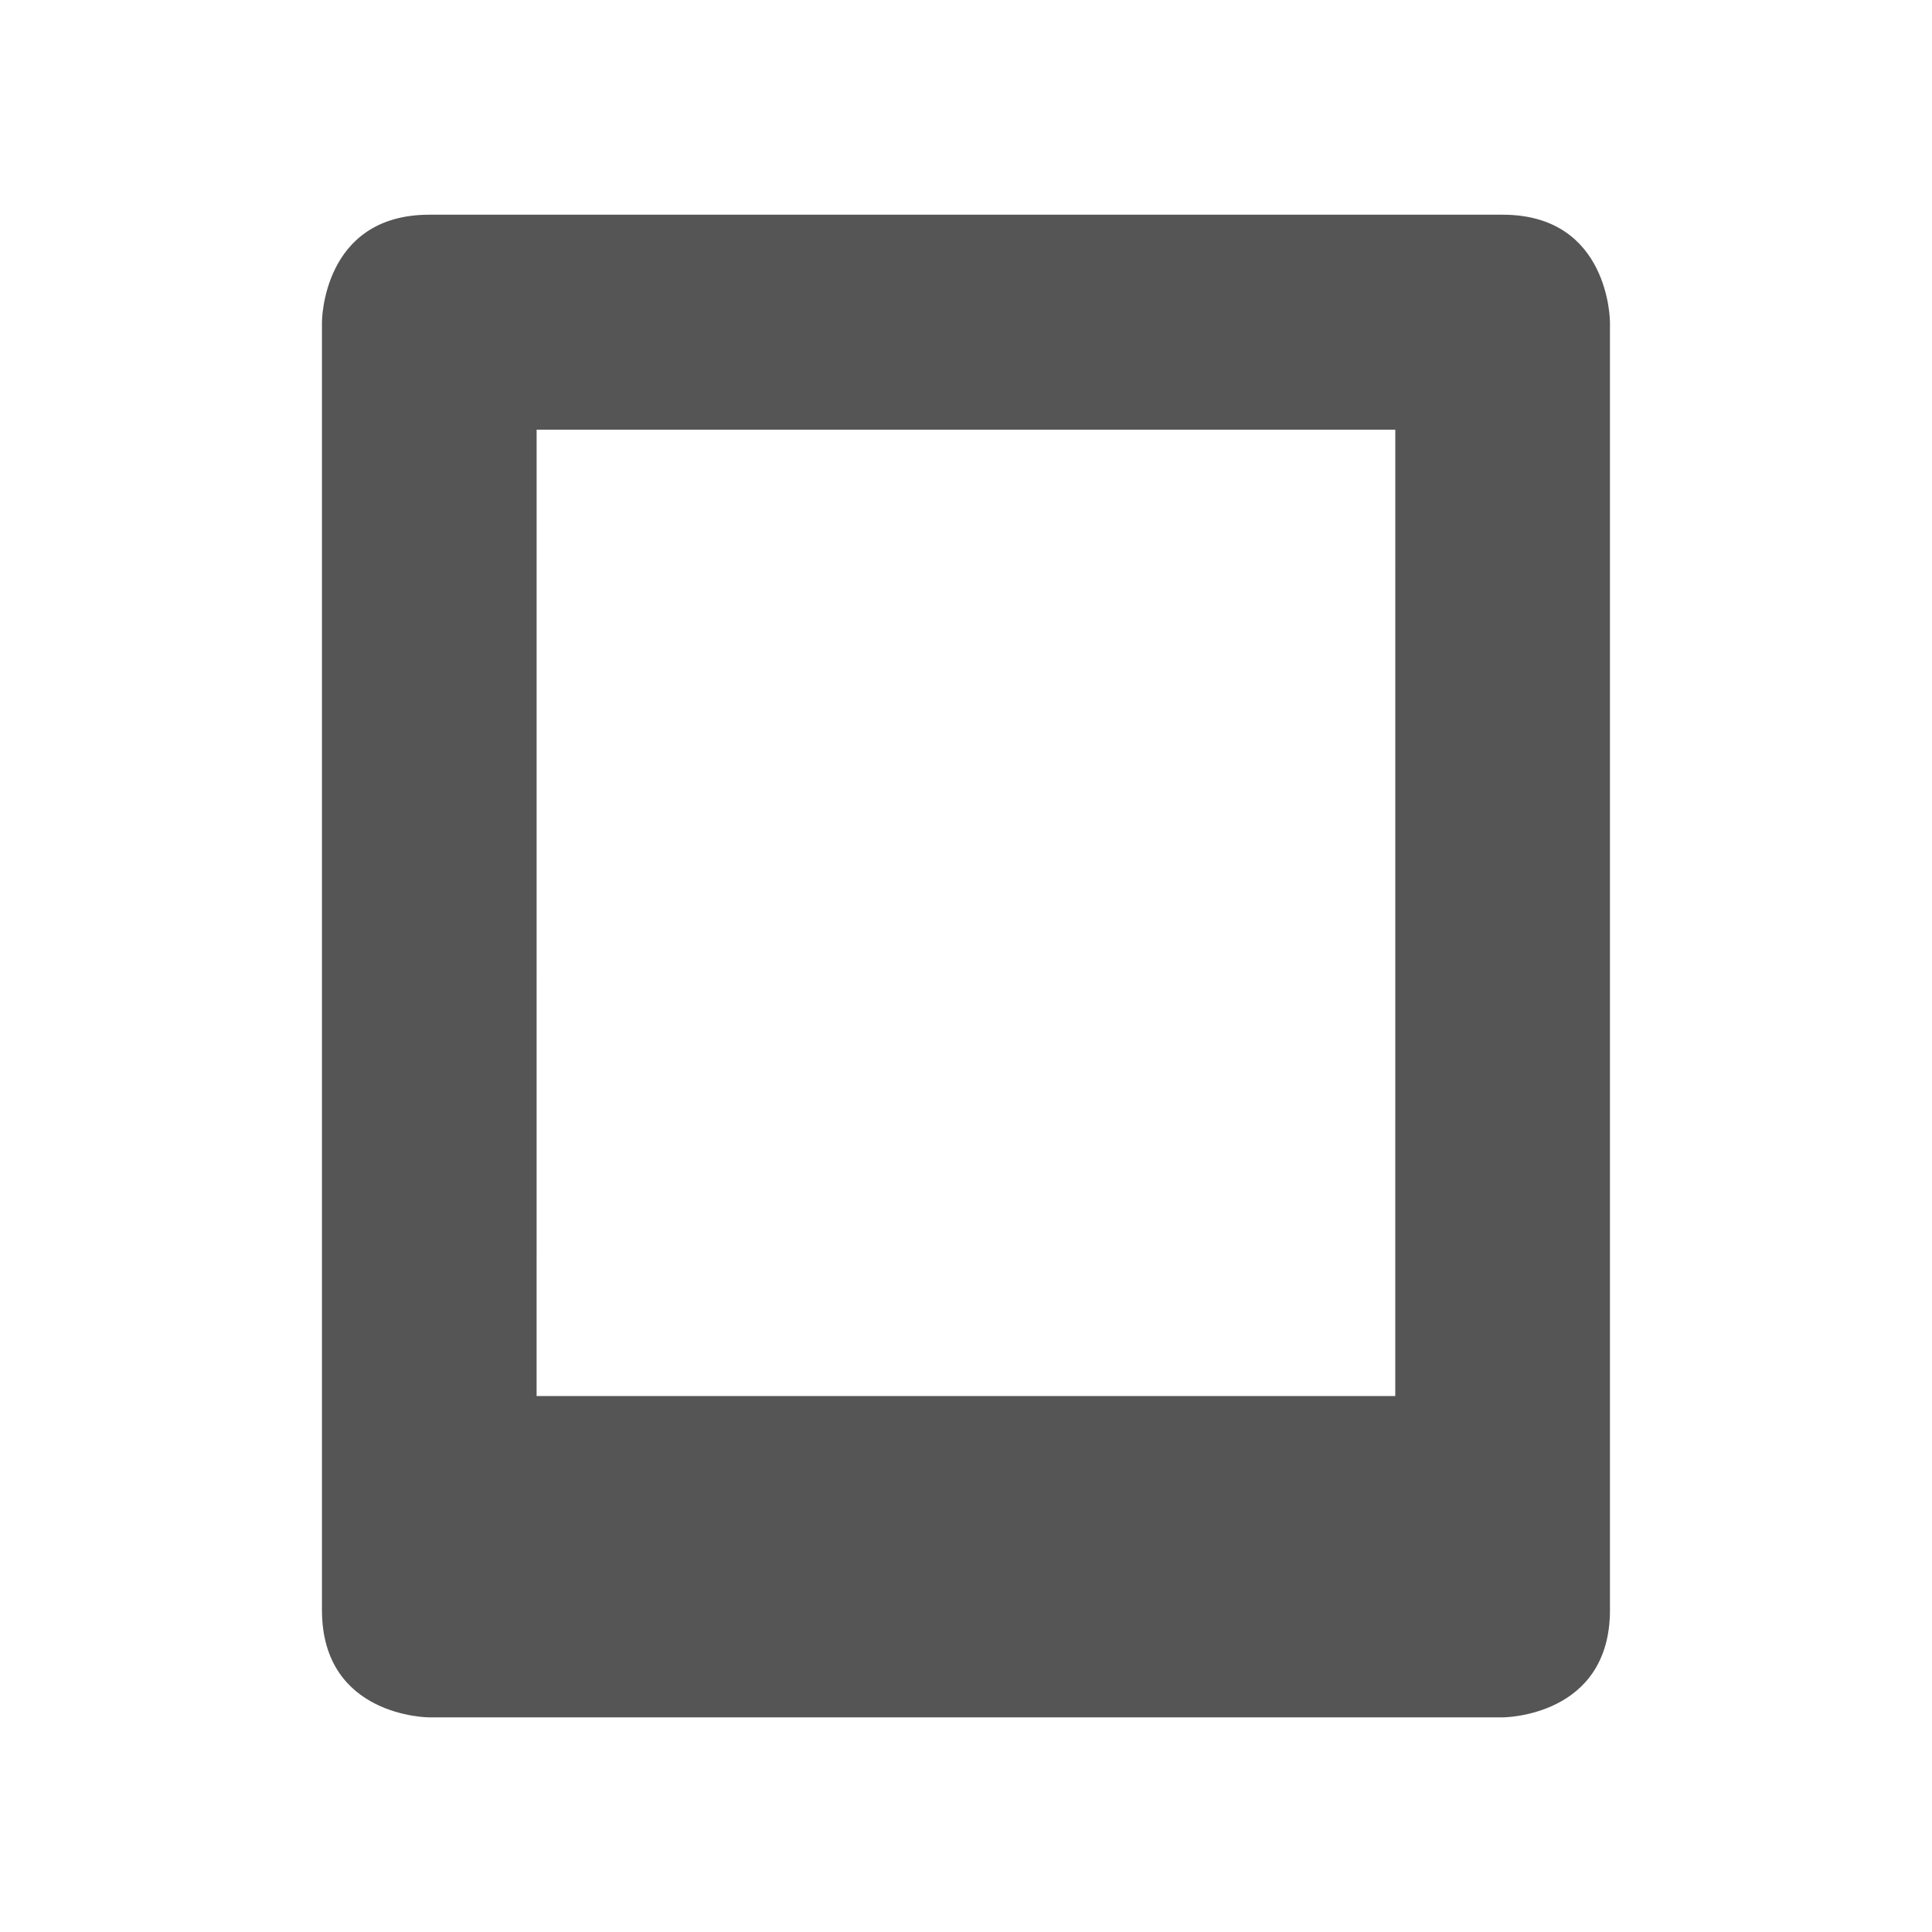
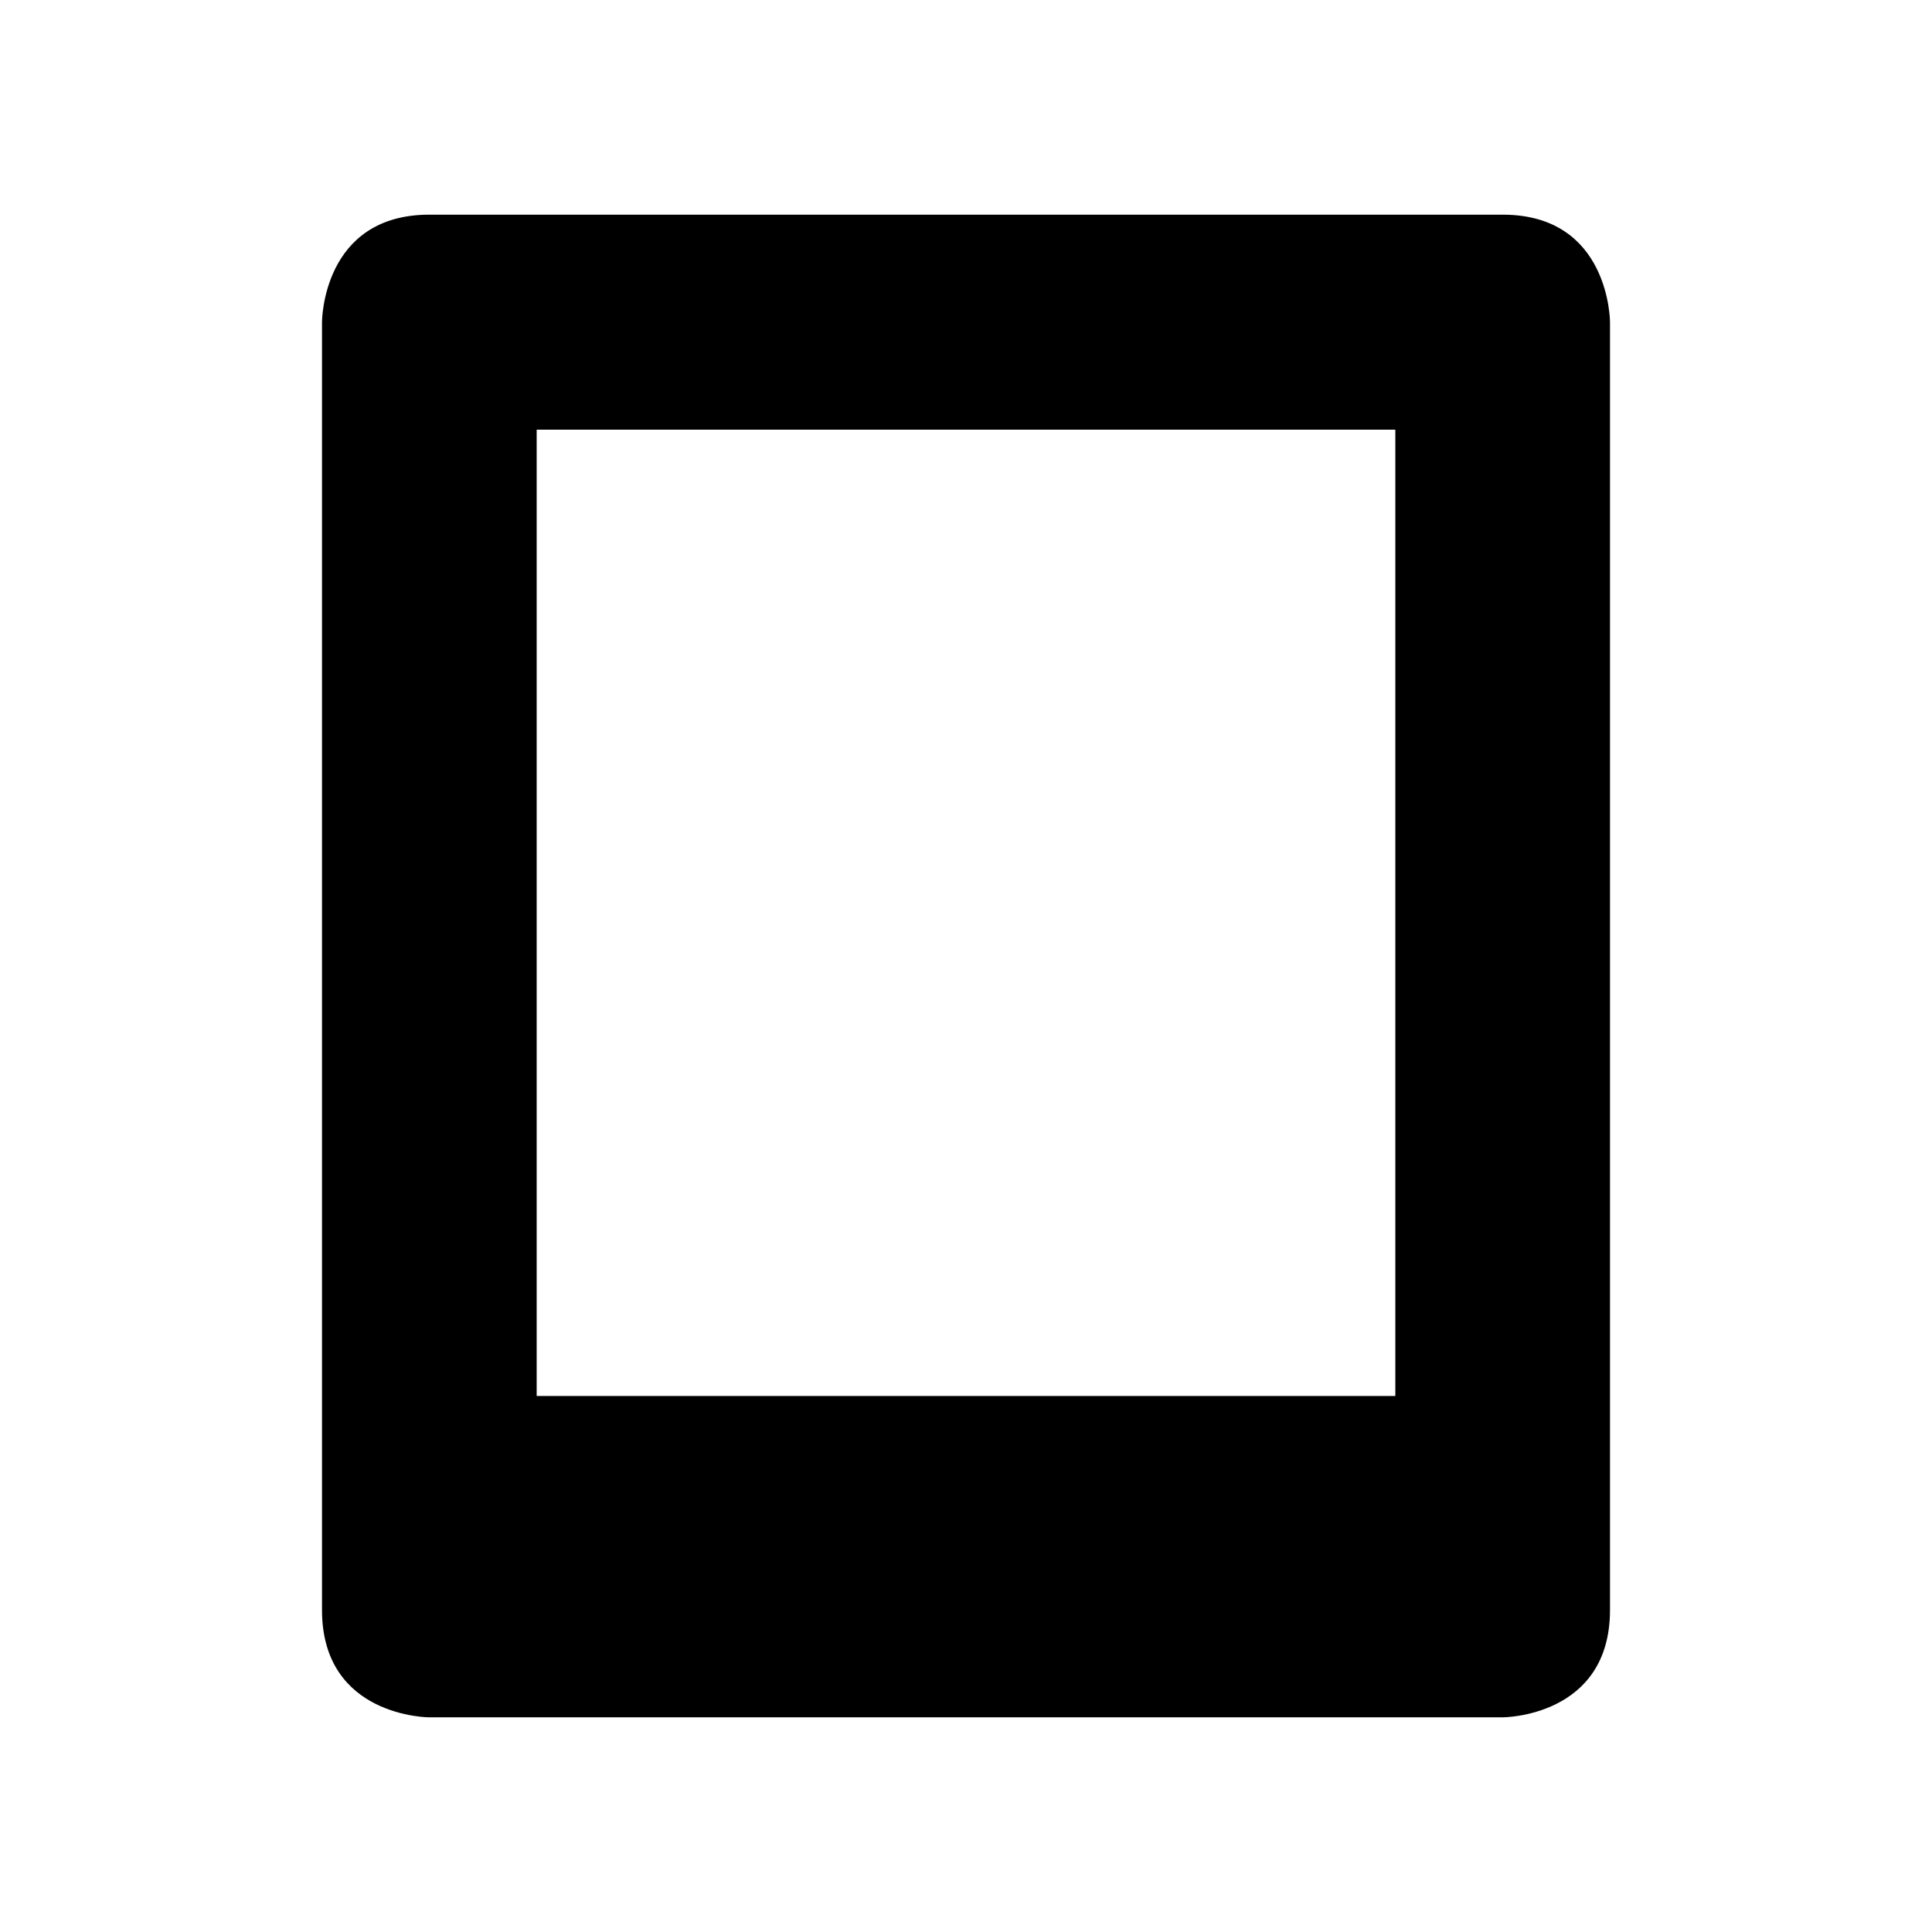
- <svg xmlns="http://www.w3.org/2000/svg" xmlns:ns1="http://www.openswatchbook.org/uri/2009/osb" height="18" id="svg7384" style="enable-background:new" version="1.1" width="18">
-   <defs id="defs7386">
-     <linearGradient id="linearGradient5606" ns1:paint="solid">
-       <stop id="stop5608" offset="0" style="stop-color:#000000;stop-opacity:1;" />
-     </linearGradient>
-     <filter id="filter7554" style="color-interpolation-filters:sRGB">
-       <feBlend id="feBlend7556" in2="BackgroundImage" mode="darken" />
+ <svg xmlns="http://www.w3.org/2000/svg" height="18" width="18">
+   <style>
+         :root {
+             color-scheme: dark light;
+         }
+     </style>
+   <defs>
+     <filter id="A" color-interpolation-filters="sRGB">
+       <feBlend in2="BackgroundImage" mode="darken" />
    </filter>
  </defs>
-   <g id="layer9" style="display:inline" transform="translate(-345.0004,121.0034)" />
-   <g id="layer10" style="display:inline;filter:url(#filter7554)" transform="translate(-345.0004,121.0034)">
-     <path d="m 349,-119.003 c -1,0 -1,1 -1,1 v 12 c 0,1 1,1 1,1 h 10 c 0,0 1,0 1,-1 v -12 c 0,0 0,-1 -1,-1 z M 350,-117 h 8 l -2e-4,9.003 h -8 z" id="path23849" style="fill:#555555;fill-opacity:1;stroke:none" />
+   <g transform="translate(-345 121.003)" filter="url(#A)">
+     <path d="M349-119.003c-1 0-1 1-1 1v12c0 1 1 1 1 1h10s1 0 1-1v-12s0-1-1-1zm1 2.003h8v9.003h-8z" fill="currentColor" />
  </g>
-   <g id="layer1" style="display:inline" transform="translate(-104.0002,-495.9966)" />
-   <g id="layer14" style="display:inline" transform="translate(-345.0004,121.0034)" />
-   <g id="layer15" style="display:inline" transform="translate(-345.0004,121.0034)" />
-   <g id="g71291" style="display:inline" transform="translate(-345.0004,121.0034)" />
-   <g id="layer2" style="display:inline" transform="translate(-104.0002,-345.9966)" />
-   <g id="g6058" style="display:inline" transform="translate(-104.0002,-345.9966)" />
-   <g id="layer12" style="display:inline" transform="translate(-345.0004,121.0034)" />
</svg>
